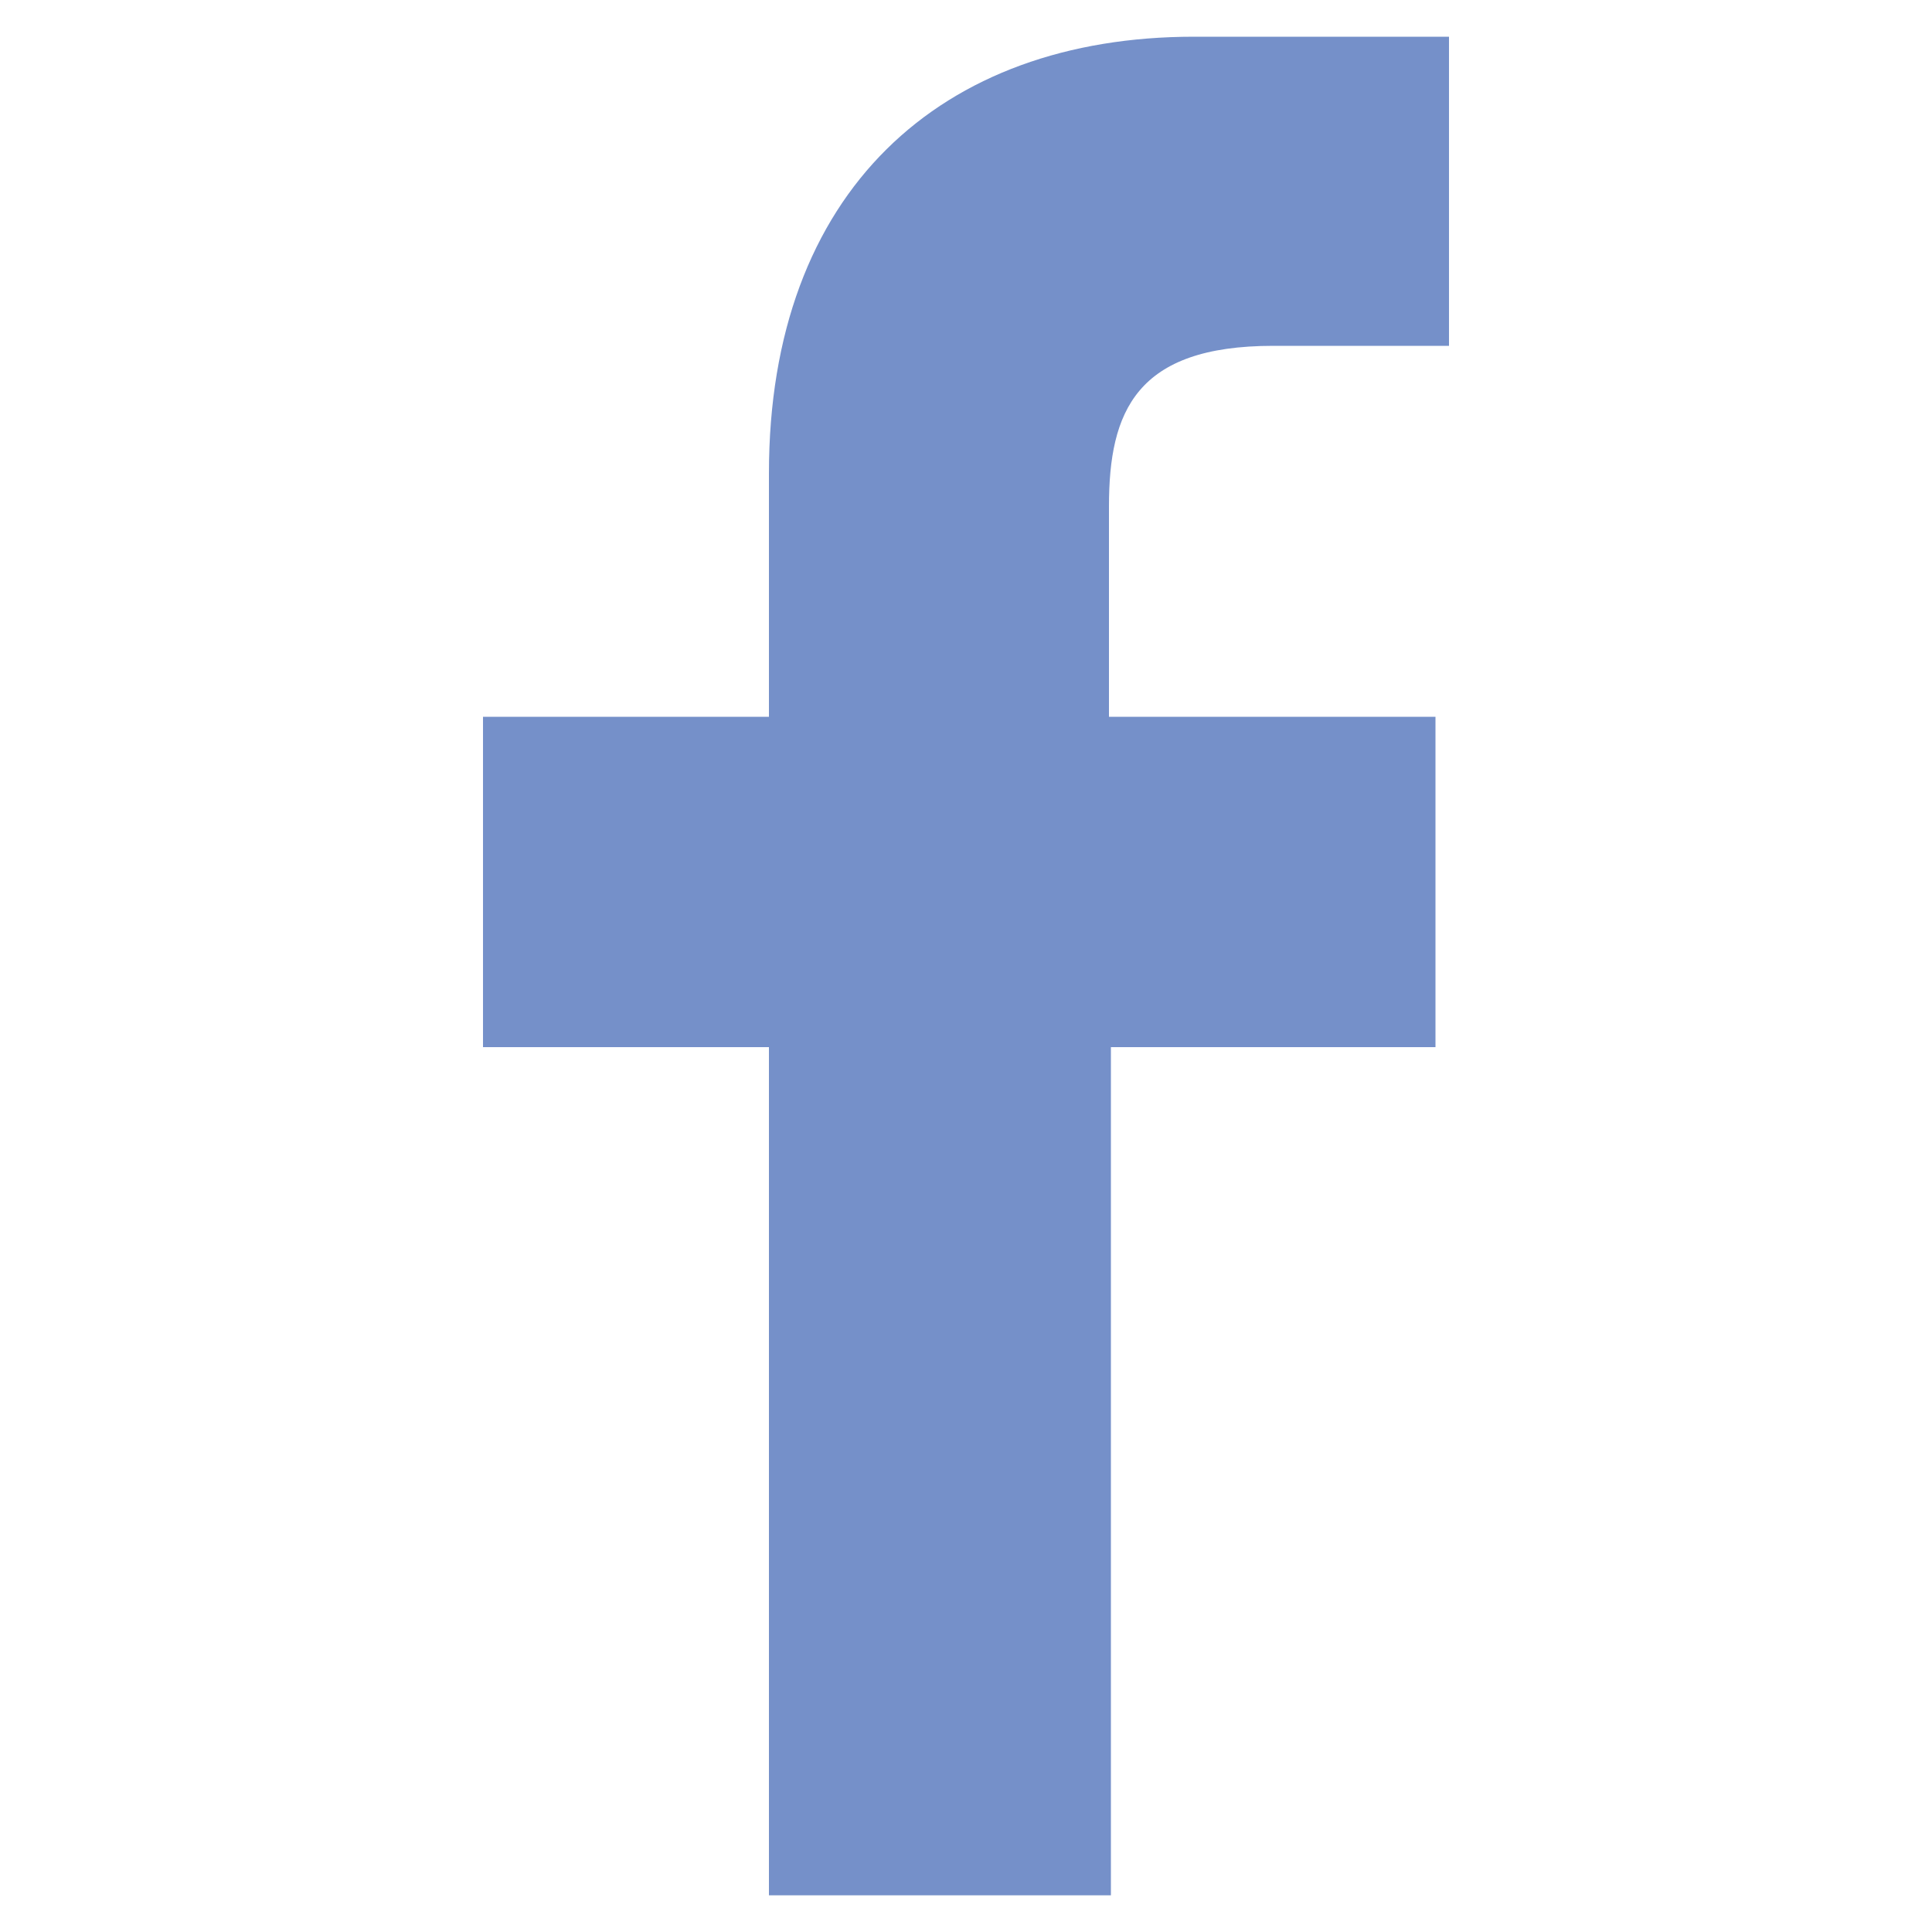
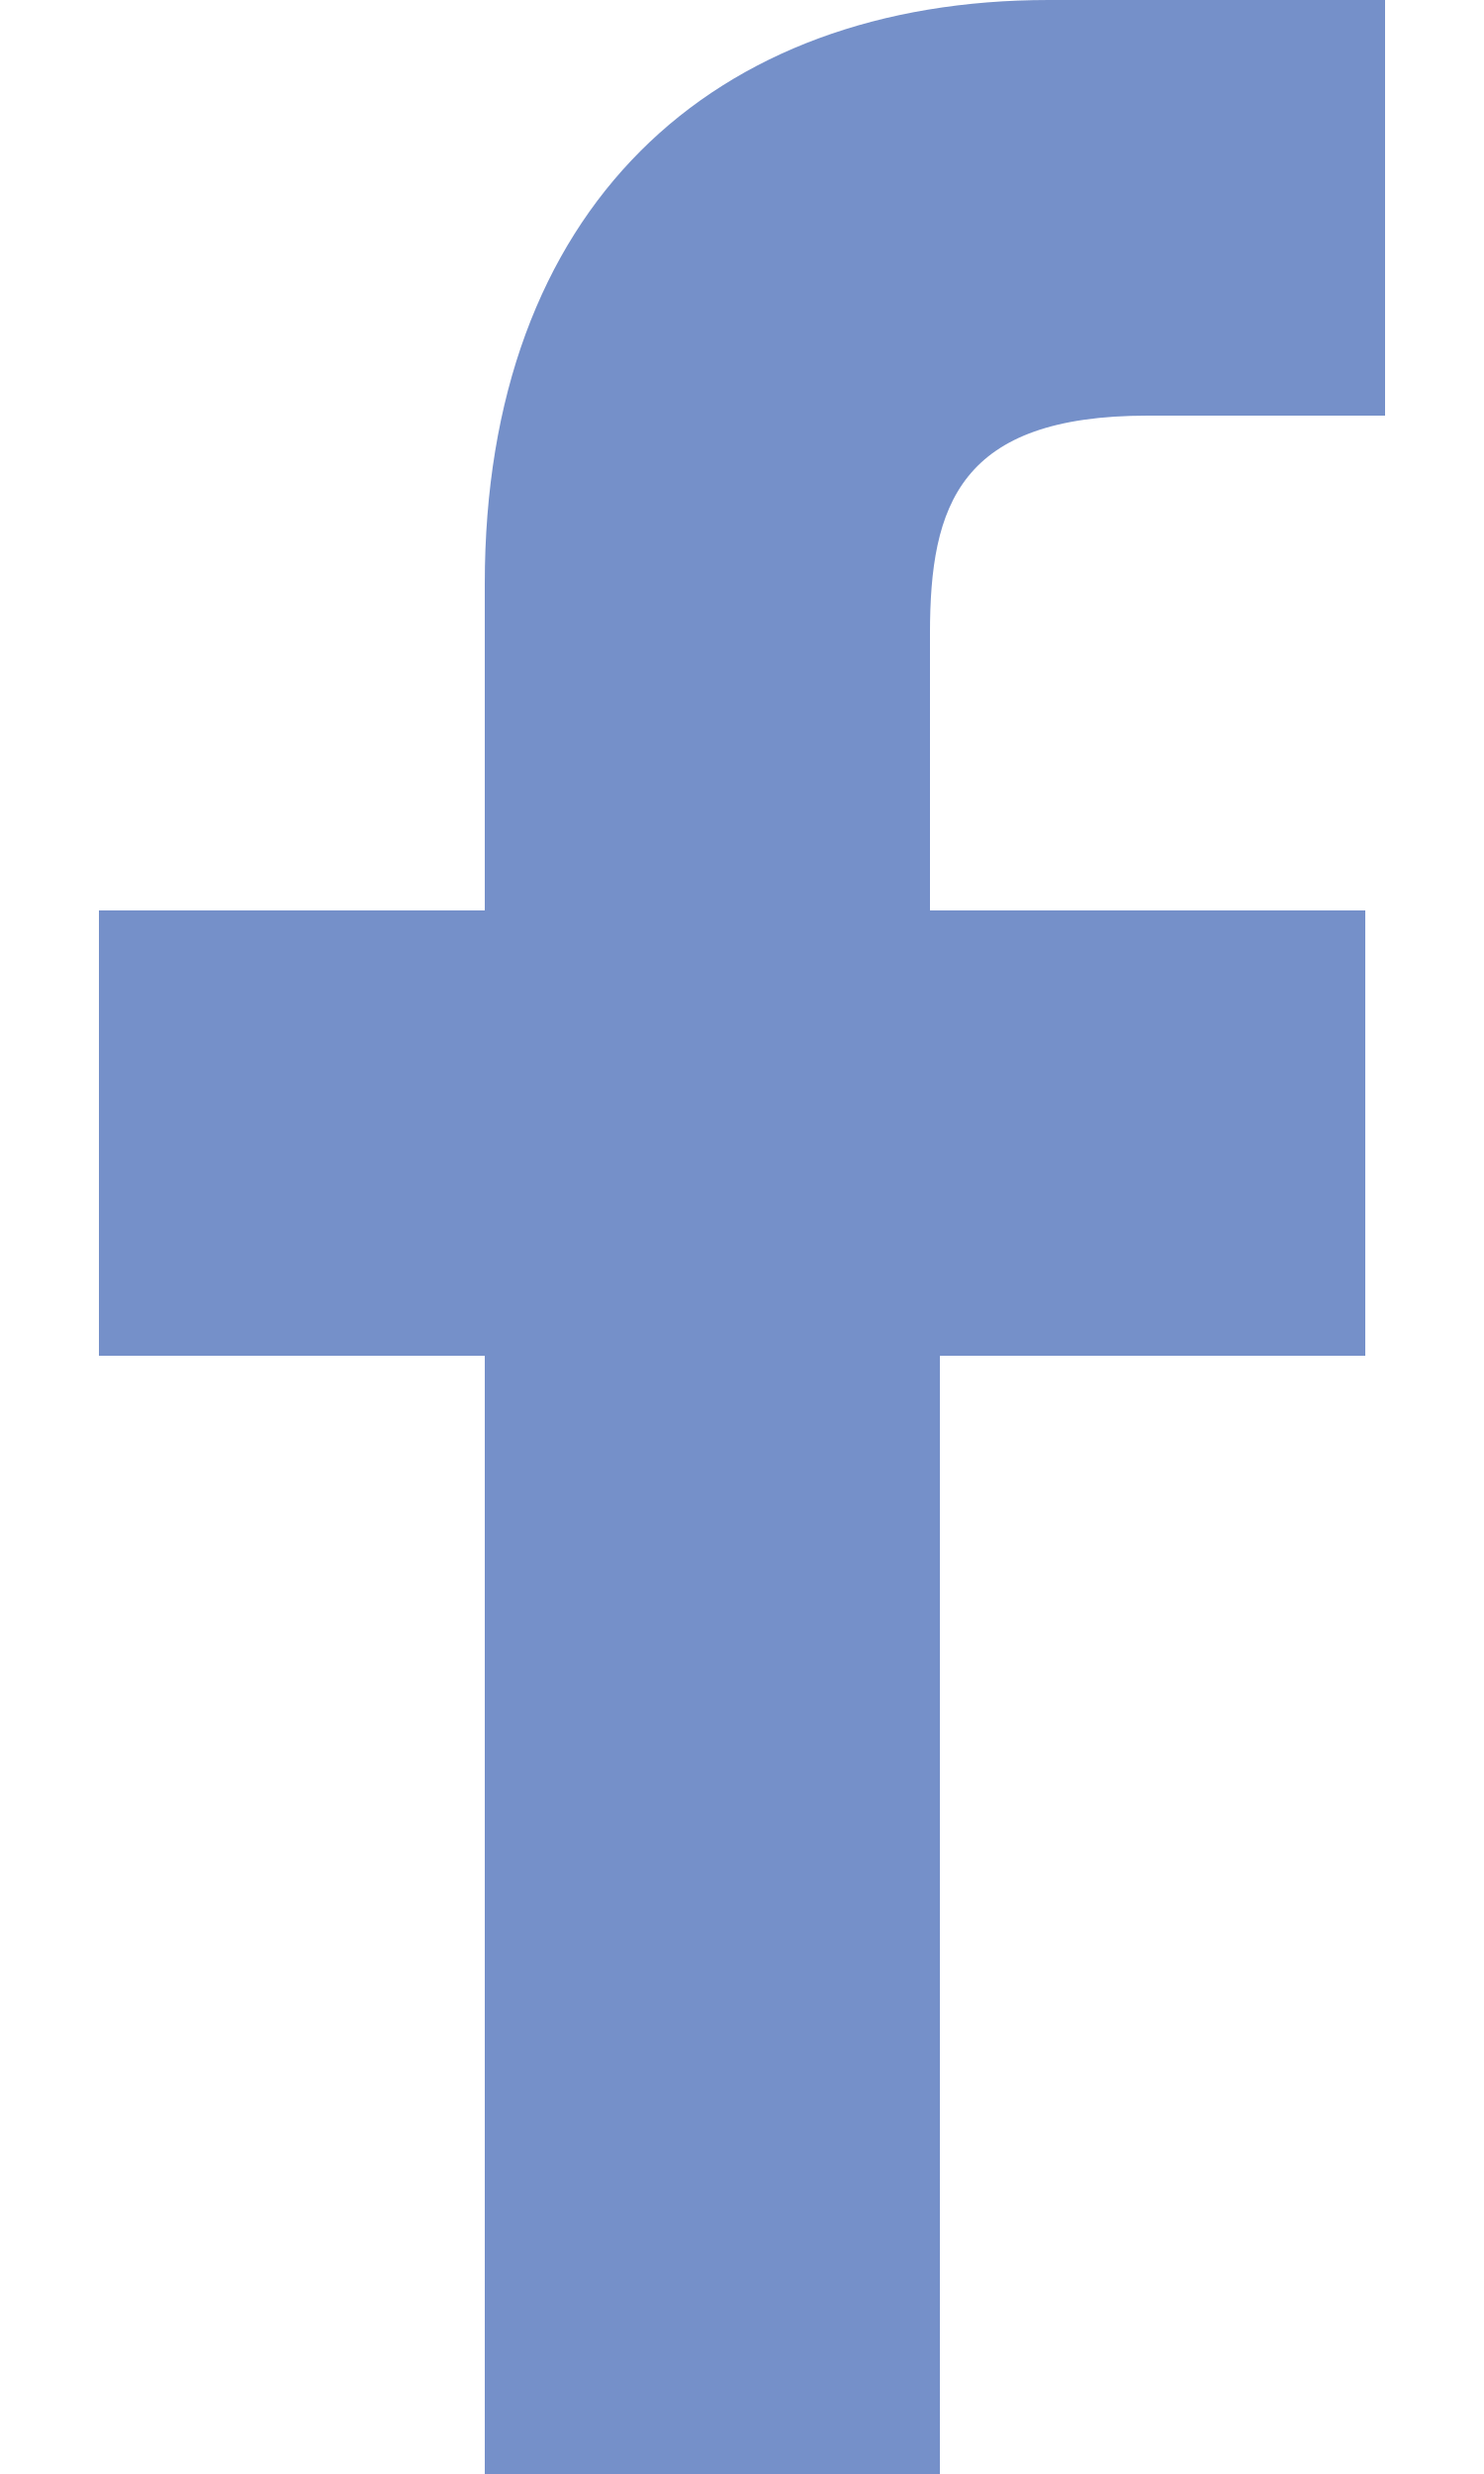
- <svg xmlns="http://www.w3.org/2000/svg" version="1.1" id="Layer_1" x="0px" y="0px" viewBox="0 0 100 100" enable-background="new 0 0 100 100" xml:space="preserve">
-   <path fill="#7590C9" d="M75,17.9l-9.1,0c-7.1,0-8.5,3.4-8.5,8.3v10.9h16.9l0,17.1H57.5v43.9H39.8V54.2H25V37.1h14.8V24.5  c0-14.6,8.9-22.6,22-22.6l13.2,0L75,17.9L75,17.9z" />
+ <svg xmlns="http://www.w3.org/2000/svg" version="1.1" id="Layer_1" x="0px" y="0px" viewBox="292.5 287.5 15 25" enable-background="new 292.5 287.5 15 25" xml:space="preserve">
+   <path fill="#7590C9" d="M306.5,291.7h-2.4c-1.9,0-2.2,0.9-2.2,2.2v2.8h4.4v4.5H302v11.4h-4.6v-11.4h-3.9v-4.5h3.9v-3.3  c0-3.8,2.3-5.9,5.7-5.9h3.4V291.7L306.5,291.7z" />
</svg>
